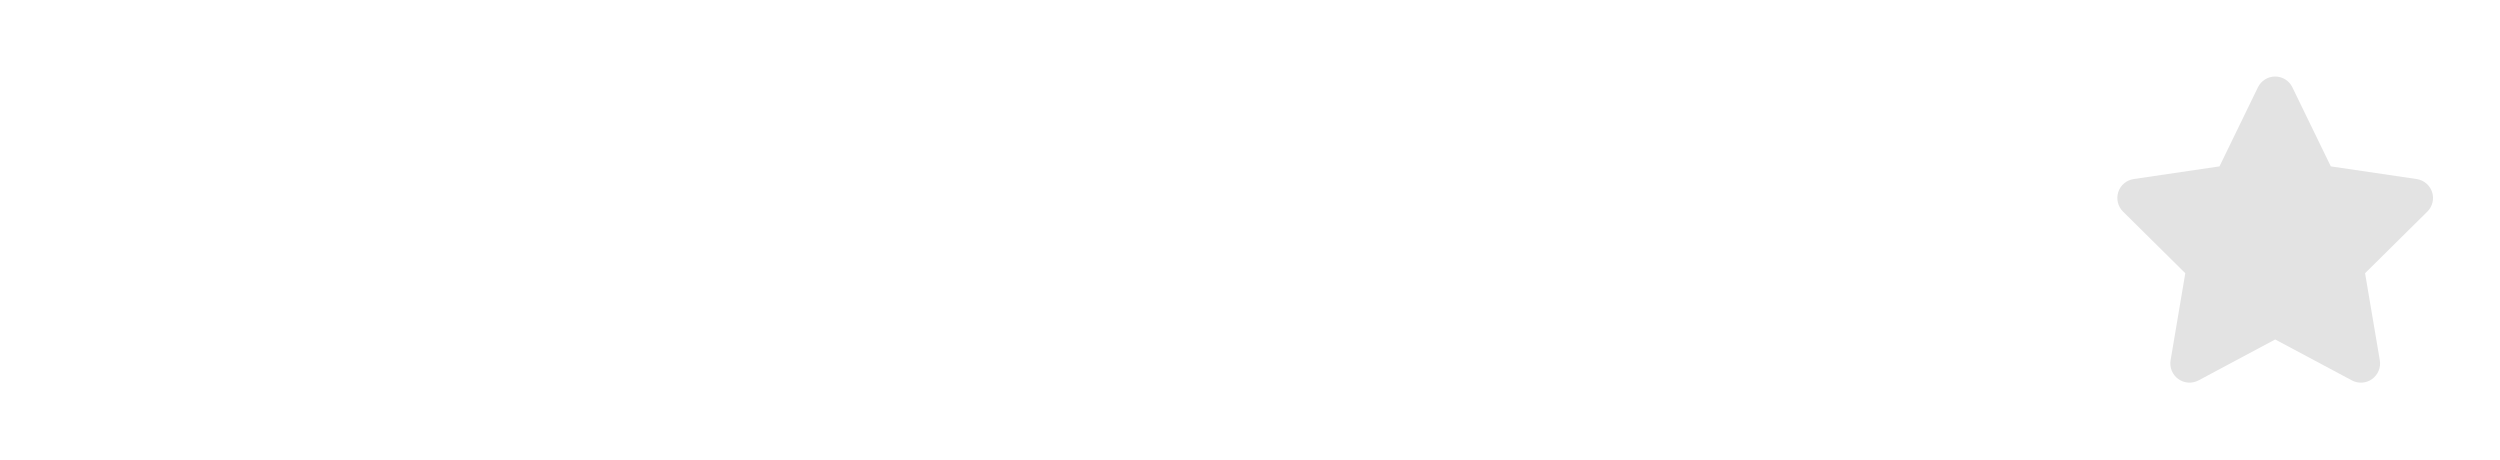
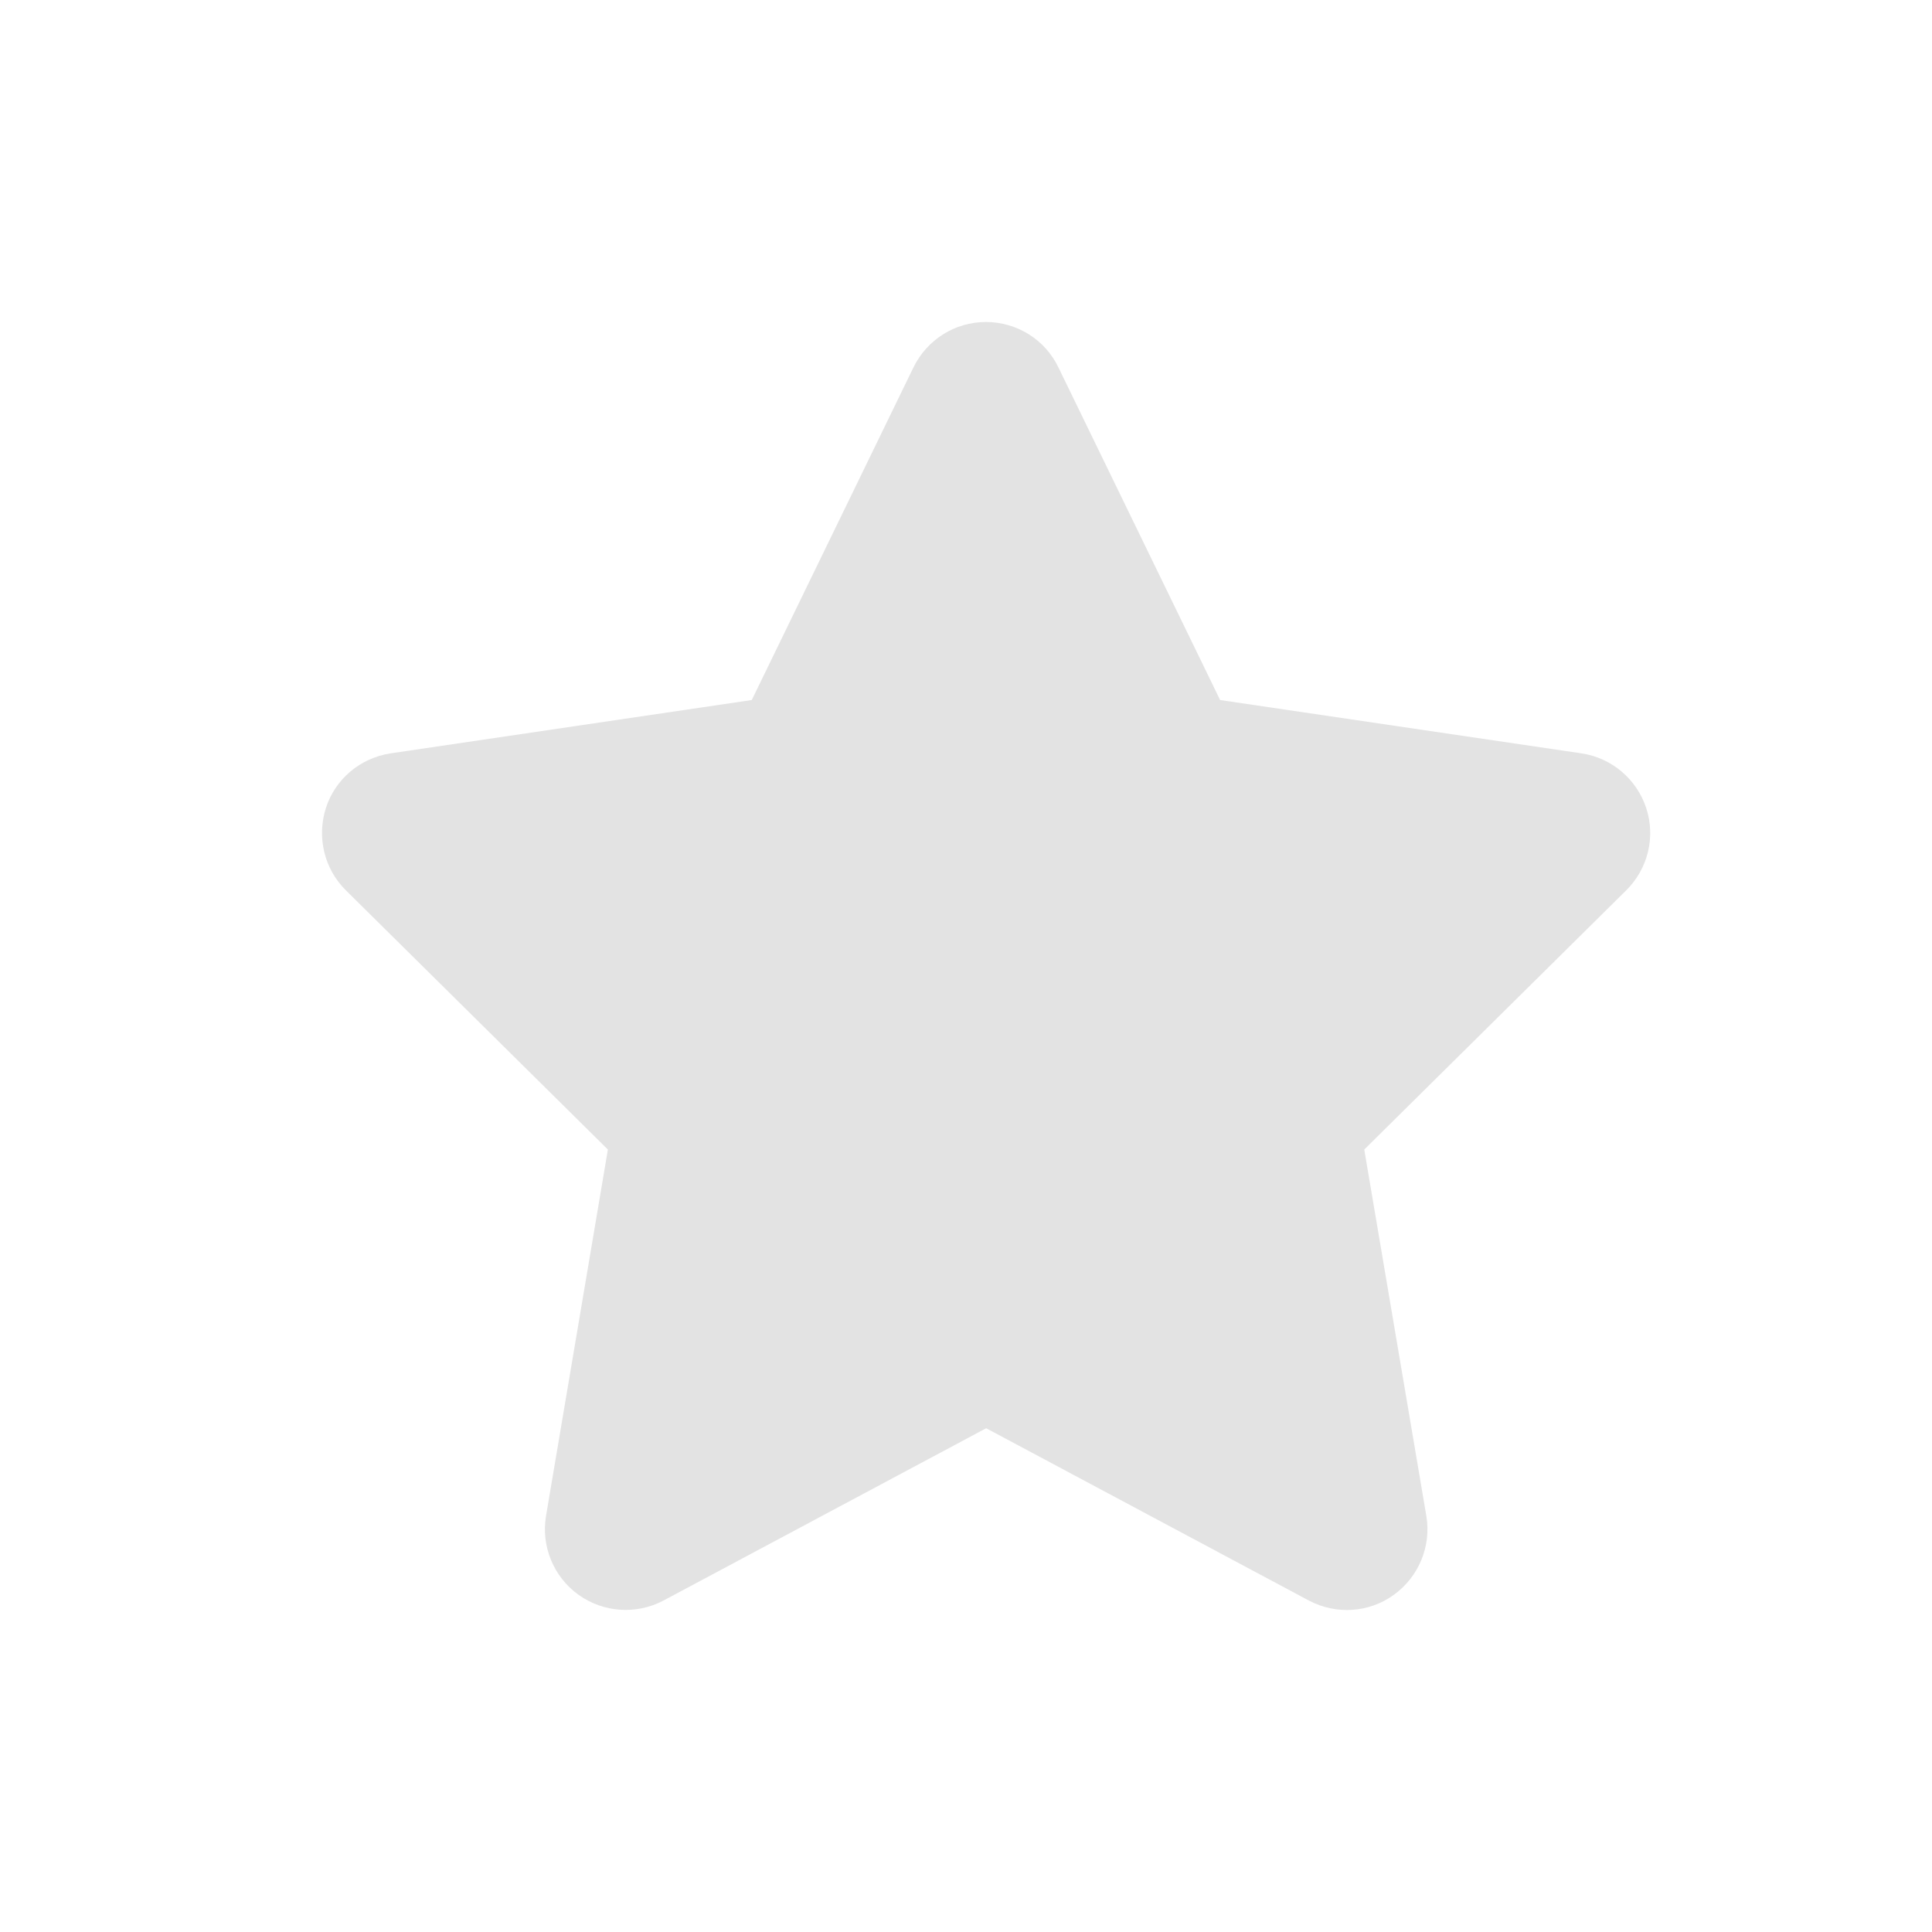
- <svg xmlns="http://www.w3.org/2000/svg" width="196" height="36" viewBox="0 0 196 36" fill="none">
-   <path d="M179.721 6.844C179.473 6.328 178.948 6 178.371 6C177.795 6 177.275 6.328 177.022 6.844L174.008 13.044L167.277 14.038C166.715 14.123 166.246 14.516 166.073 15.055C165.9 15.594 166.04 16.189 166.443 16.588L171.327 21.42L170.174 28.249C170.08 28.811 170.315 29.383 170.779 29.716C171.243 30.049 171.857 30.091 172.363 29.824L178.376 26.613L184.389 29.824C184.896 30.091 185.51 30.054 185.974 29.716C186.438 29.379 186.672 28.811 186.578 28.249L185.421 21.42L190.304 16.588C190.707 16.189 190.853 15.594 190.675 15.055C190.496 14.516 190.032 14.123 189.47 14.038L182.735 13.044L179.721 6.844Z" fill="#E3E3E3" />
+ <svg xmlns="http://www.w3.org/2000/svg" width="36" height="36" viewBox="0 0 36 36" fill="none">
+   <path d="M19.721 6.844C19.473 6.328 18.948 6 18.371 6C17.795 6 17.275 6.328 17.022 6.844L14.008 13.044L7.277 14.038C6.715 14.123 6.246 14.516 6.073 15.055C5.9 15.594 6.04 16.189 6.443 16.588L11.327 21.42L10.174 28.249C10.08 28.811 10.315 29.383 10.779 29.716C11.243 30.049 11.857 30.091 12.363 29.824L18.376 26.613L24.389 29.824C24.896 30.091 25.51 30.054 25.974 29.716C26.438 29.379 26.672 28.811 26.578 28.249L25.421 21.42L30.304 16.588C30.707 16.189 30.853 15.594 30.674 15.055C30.496 14.516 30.032 14.123 29.47 14.038L22.735 13.044L19.721 6.844Z" fill="#E3E3E3" />
</svg>
